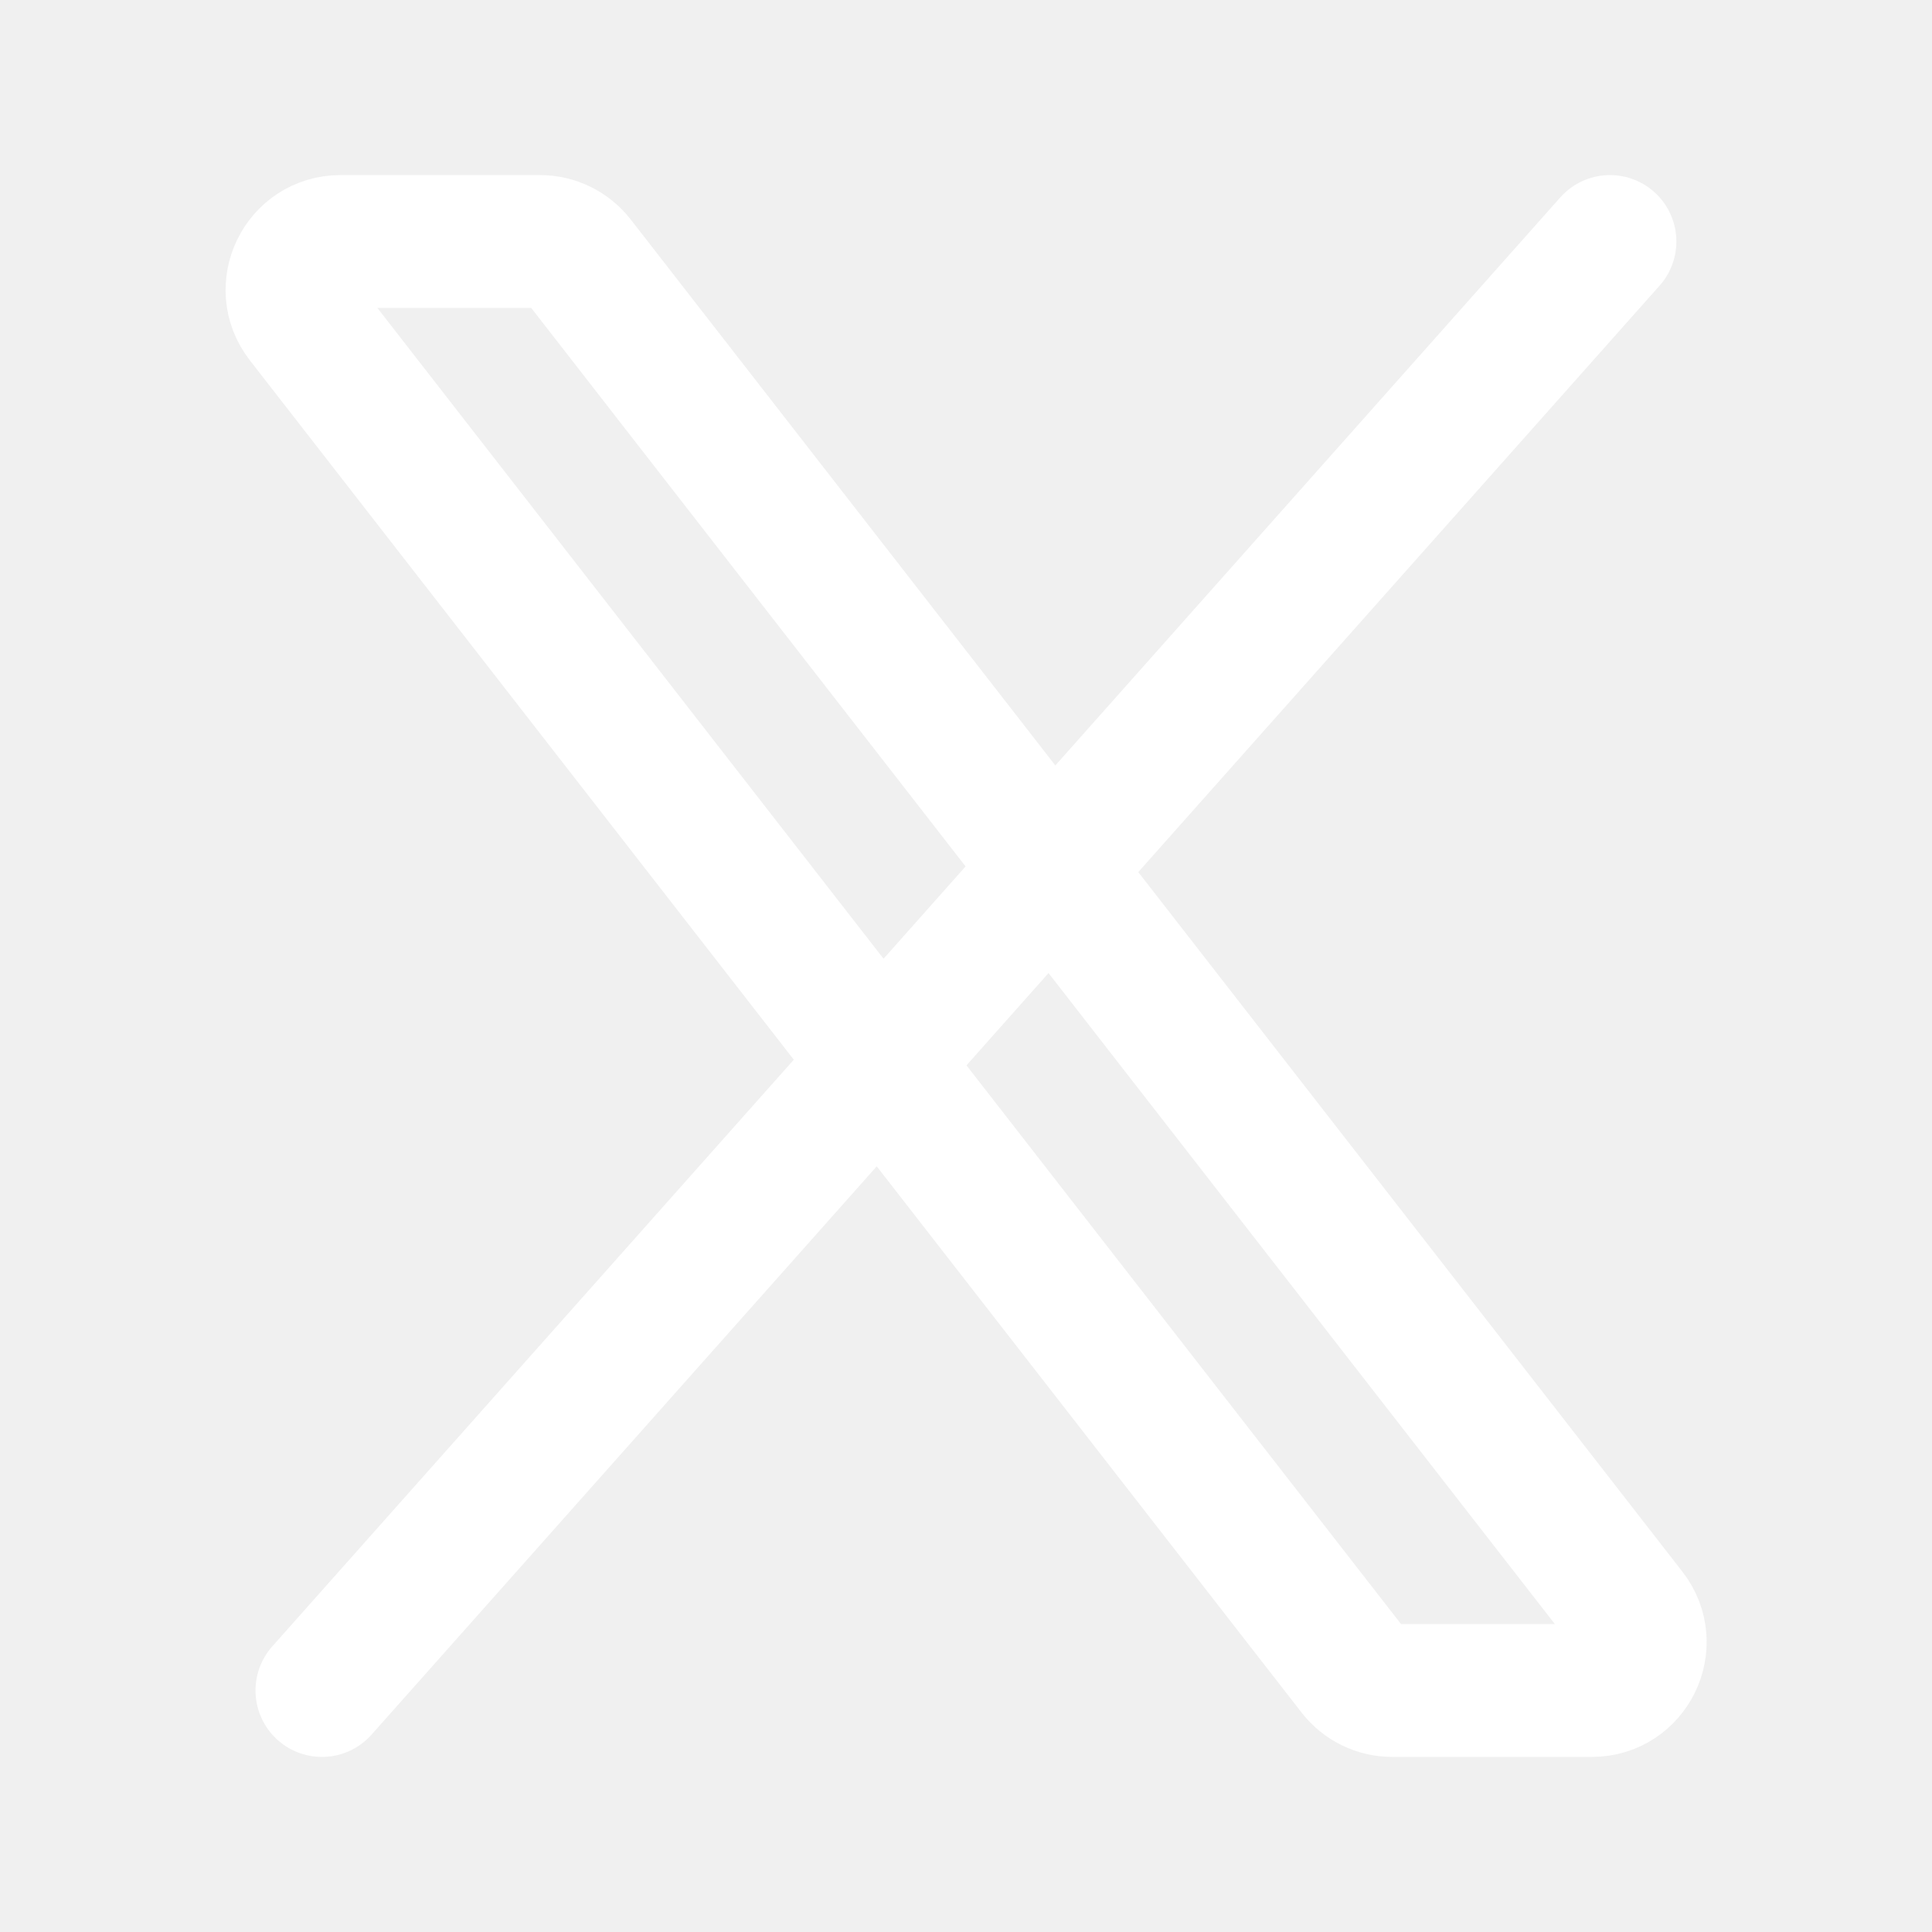
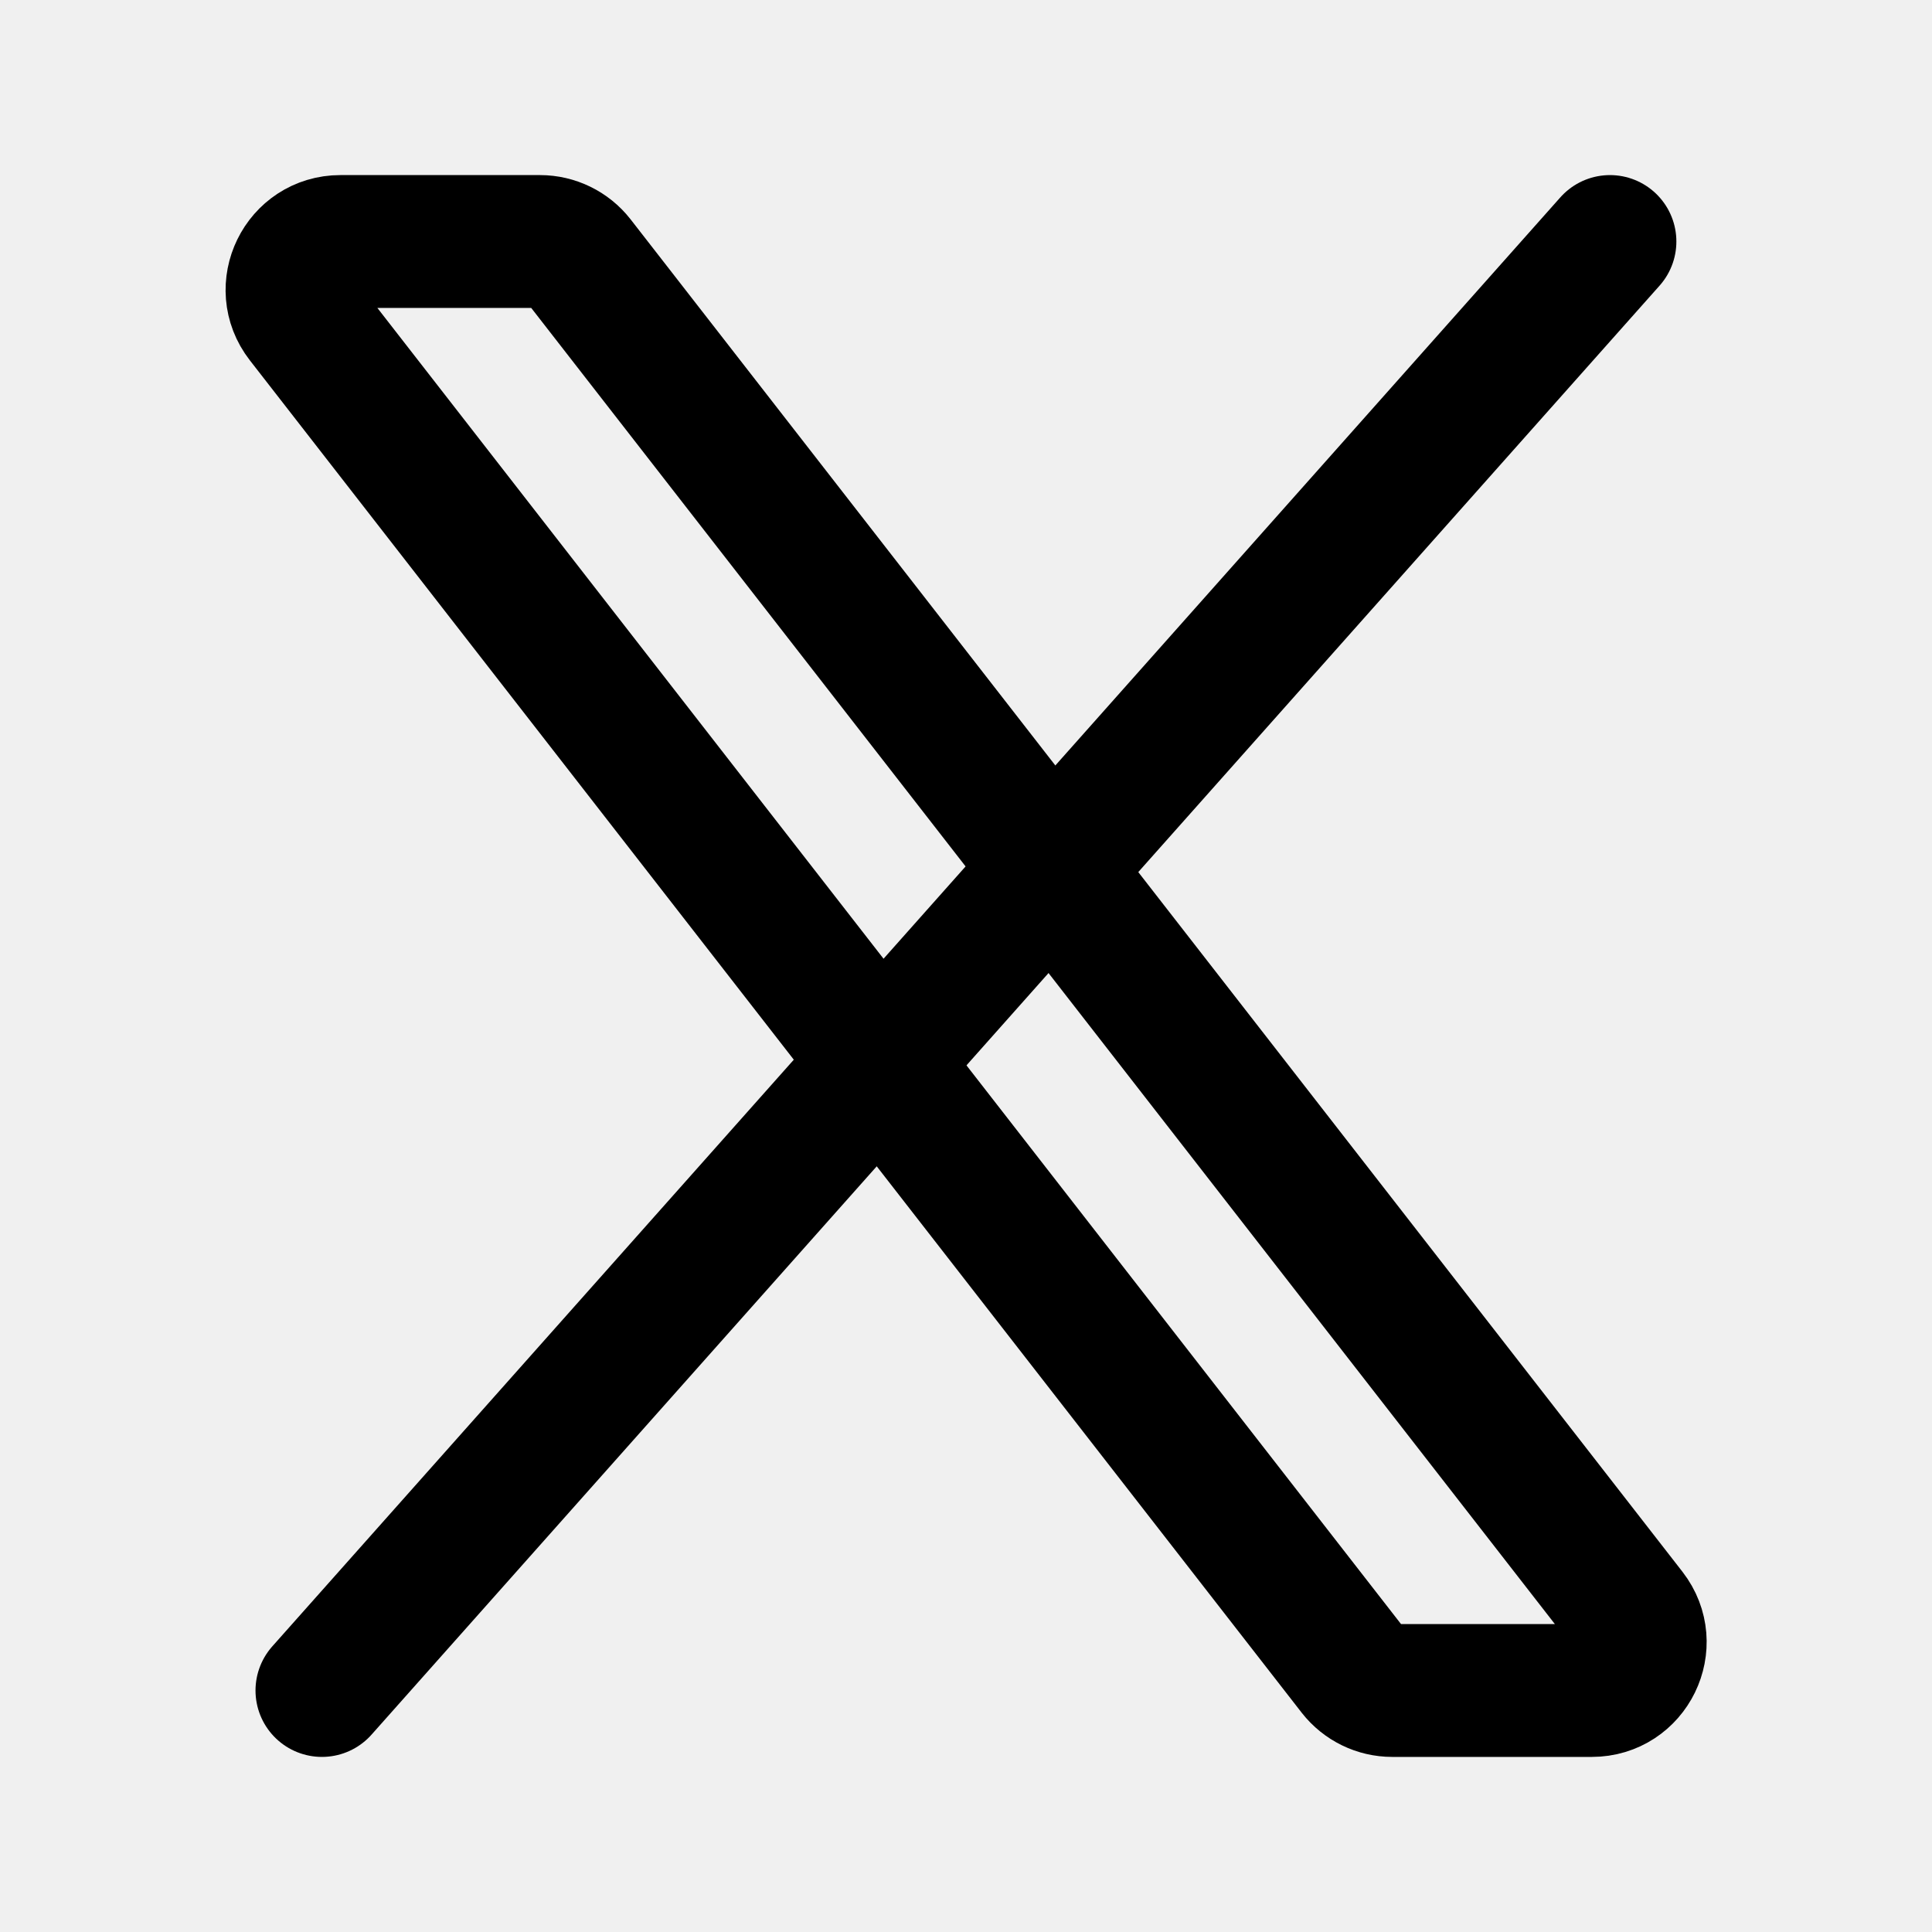
<svg xmlns="http://www.w3.org/2000/svg" width="16" height="16" viewBox="0 0 16 16" fill="none">
-   <path d="M11.214 13.846L2.503 2.646C2.299 2.383 2.486 2 2.819 2H4.472C4.595 2 4.712 2.057 4.788 2.154L13.499 13.354C13.703 13.617 13.516 14 13.183 14H11.53C11.406 14 11.29 13.943 11.214 13.846Z" stroke="white" stroke-width="1.1" />
-   <path d="M13.333 2L2.666 14" stroke="white" stroke-width="1.1" stroke-linecap="round" />
+   <path d="M11.214 13.846L2.503 2.646C2.299 2.383 2.486 2 2.819 2H4.472C4.595 2 4.712 2.057 4.788 2.154L13.499 13.354C13.703 13.617 13.516 14 13.183 14H11.53C11.406 14 11.29 13.943 11.214 13.846Z" stroke="black" stroke-width="1.1" />
+   <path d="M13.333 2L2.666 14" stroke="black" stroke-width="1.1" stroke-linecap="round" />
</svg>
